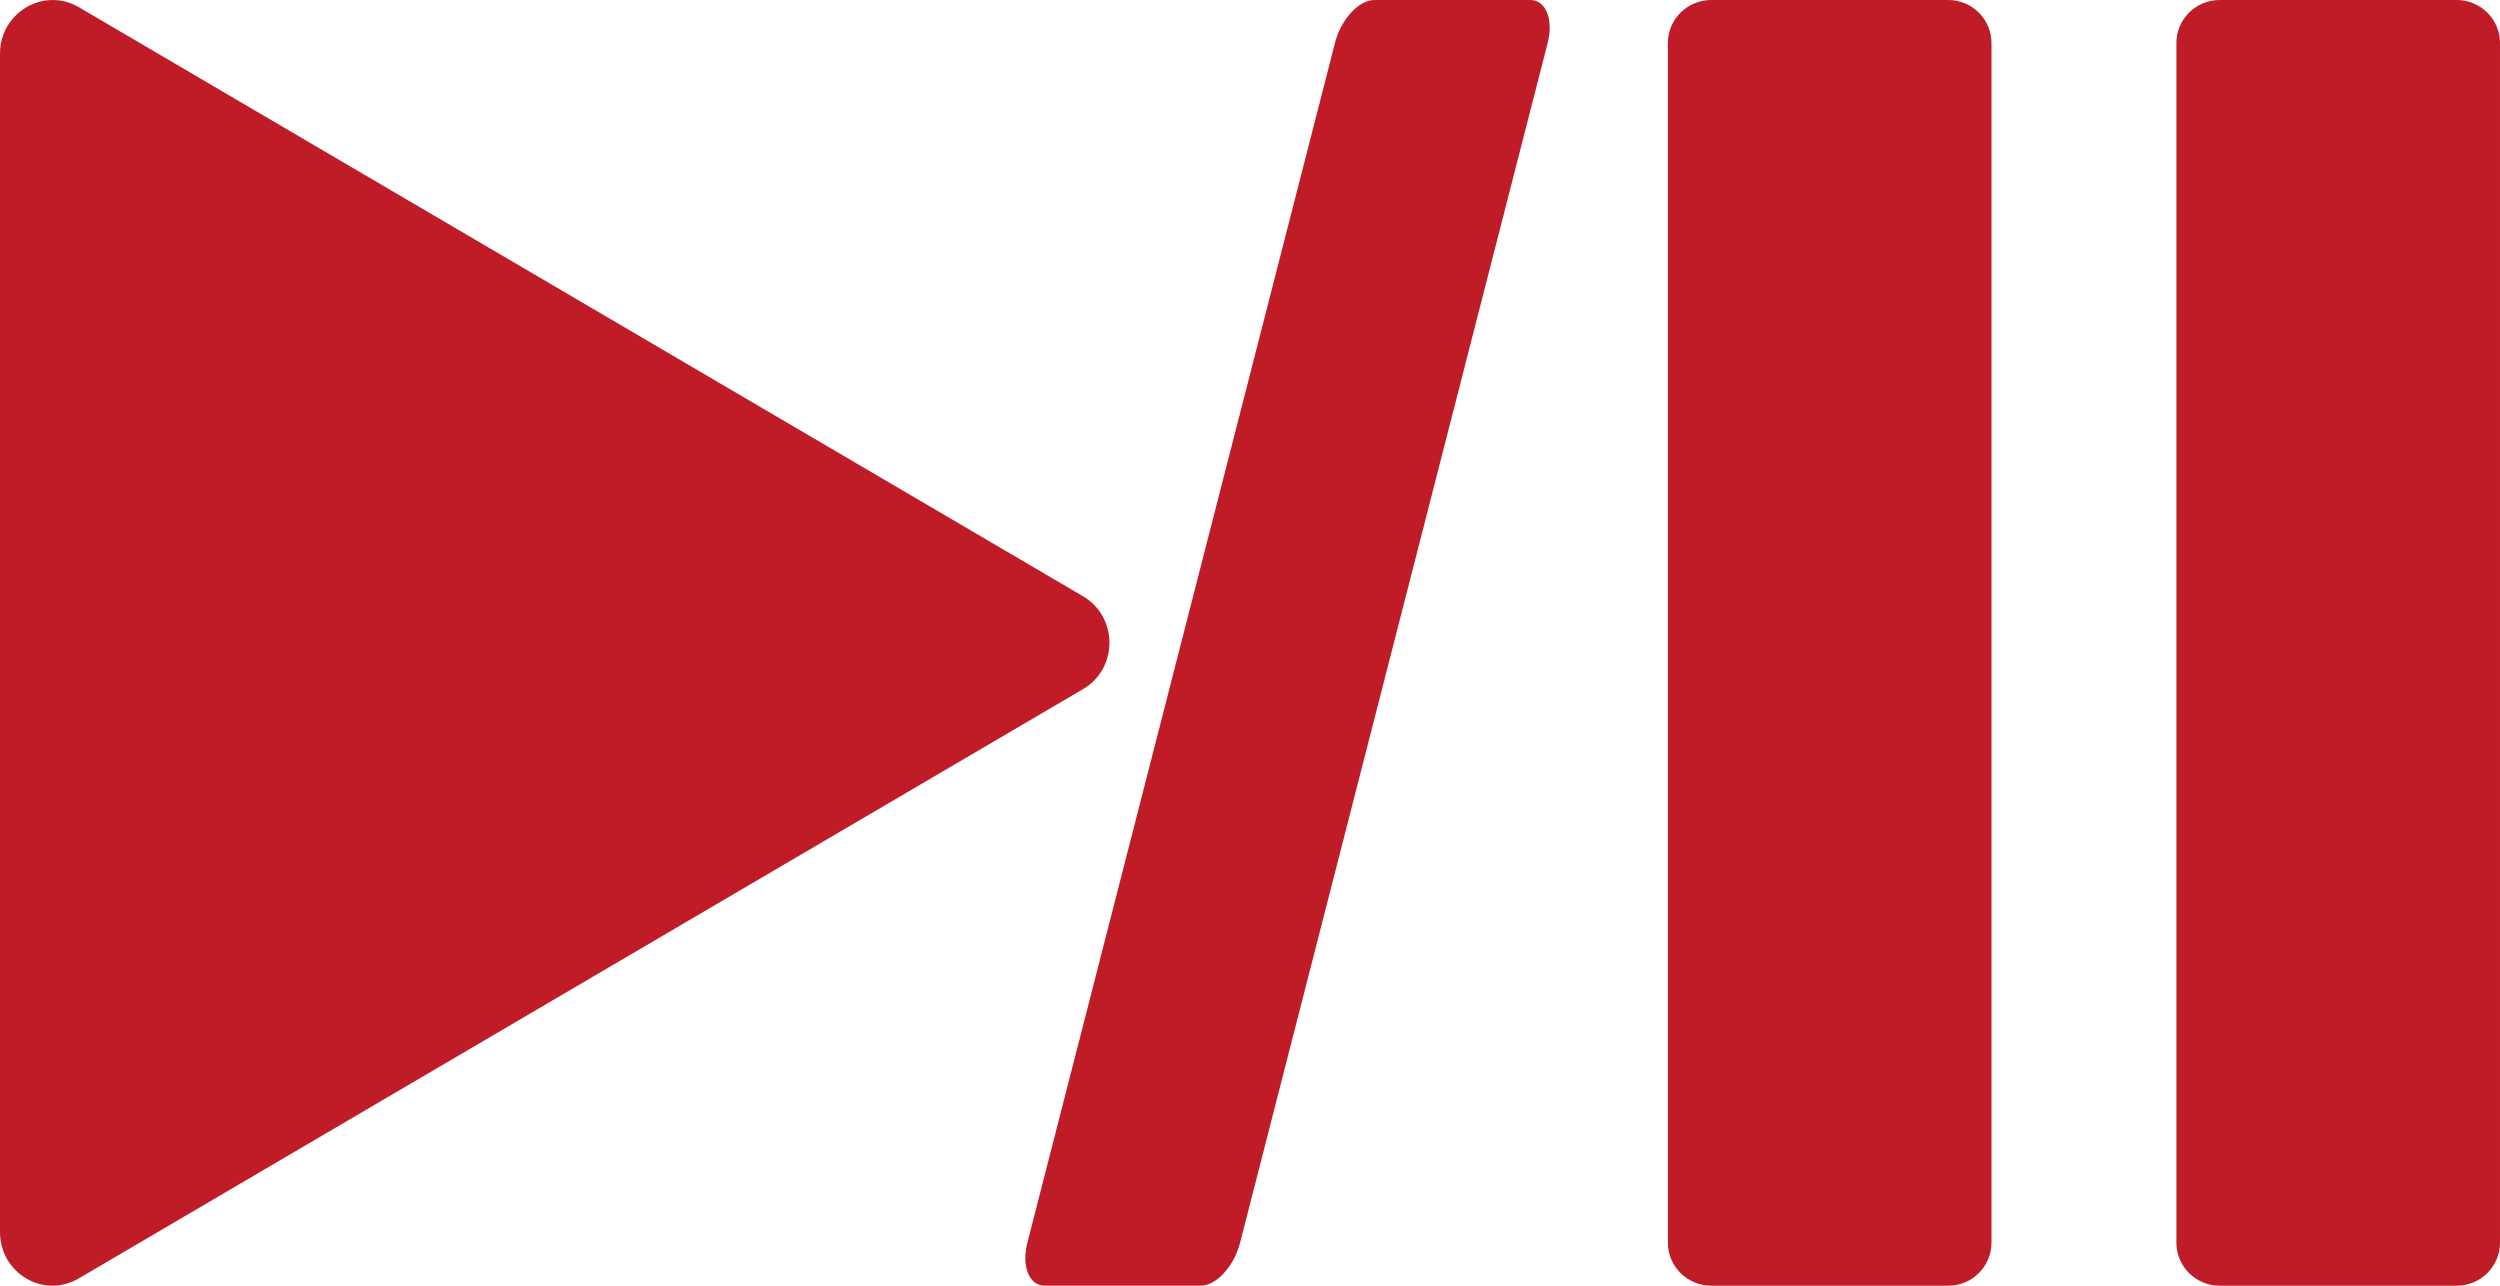
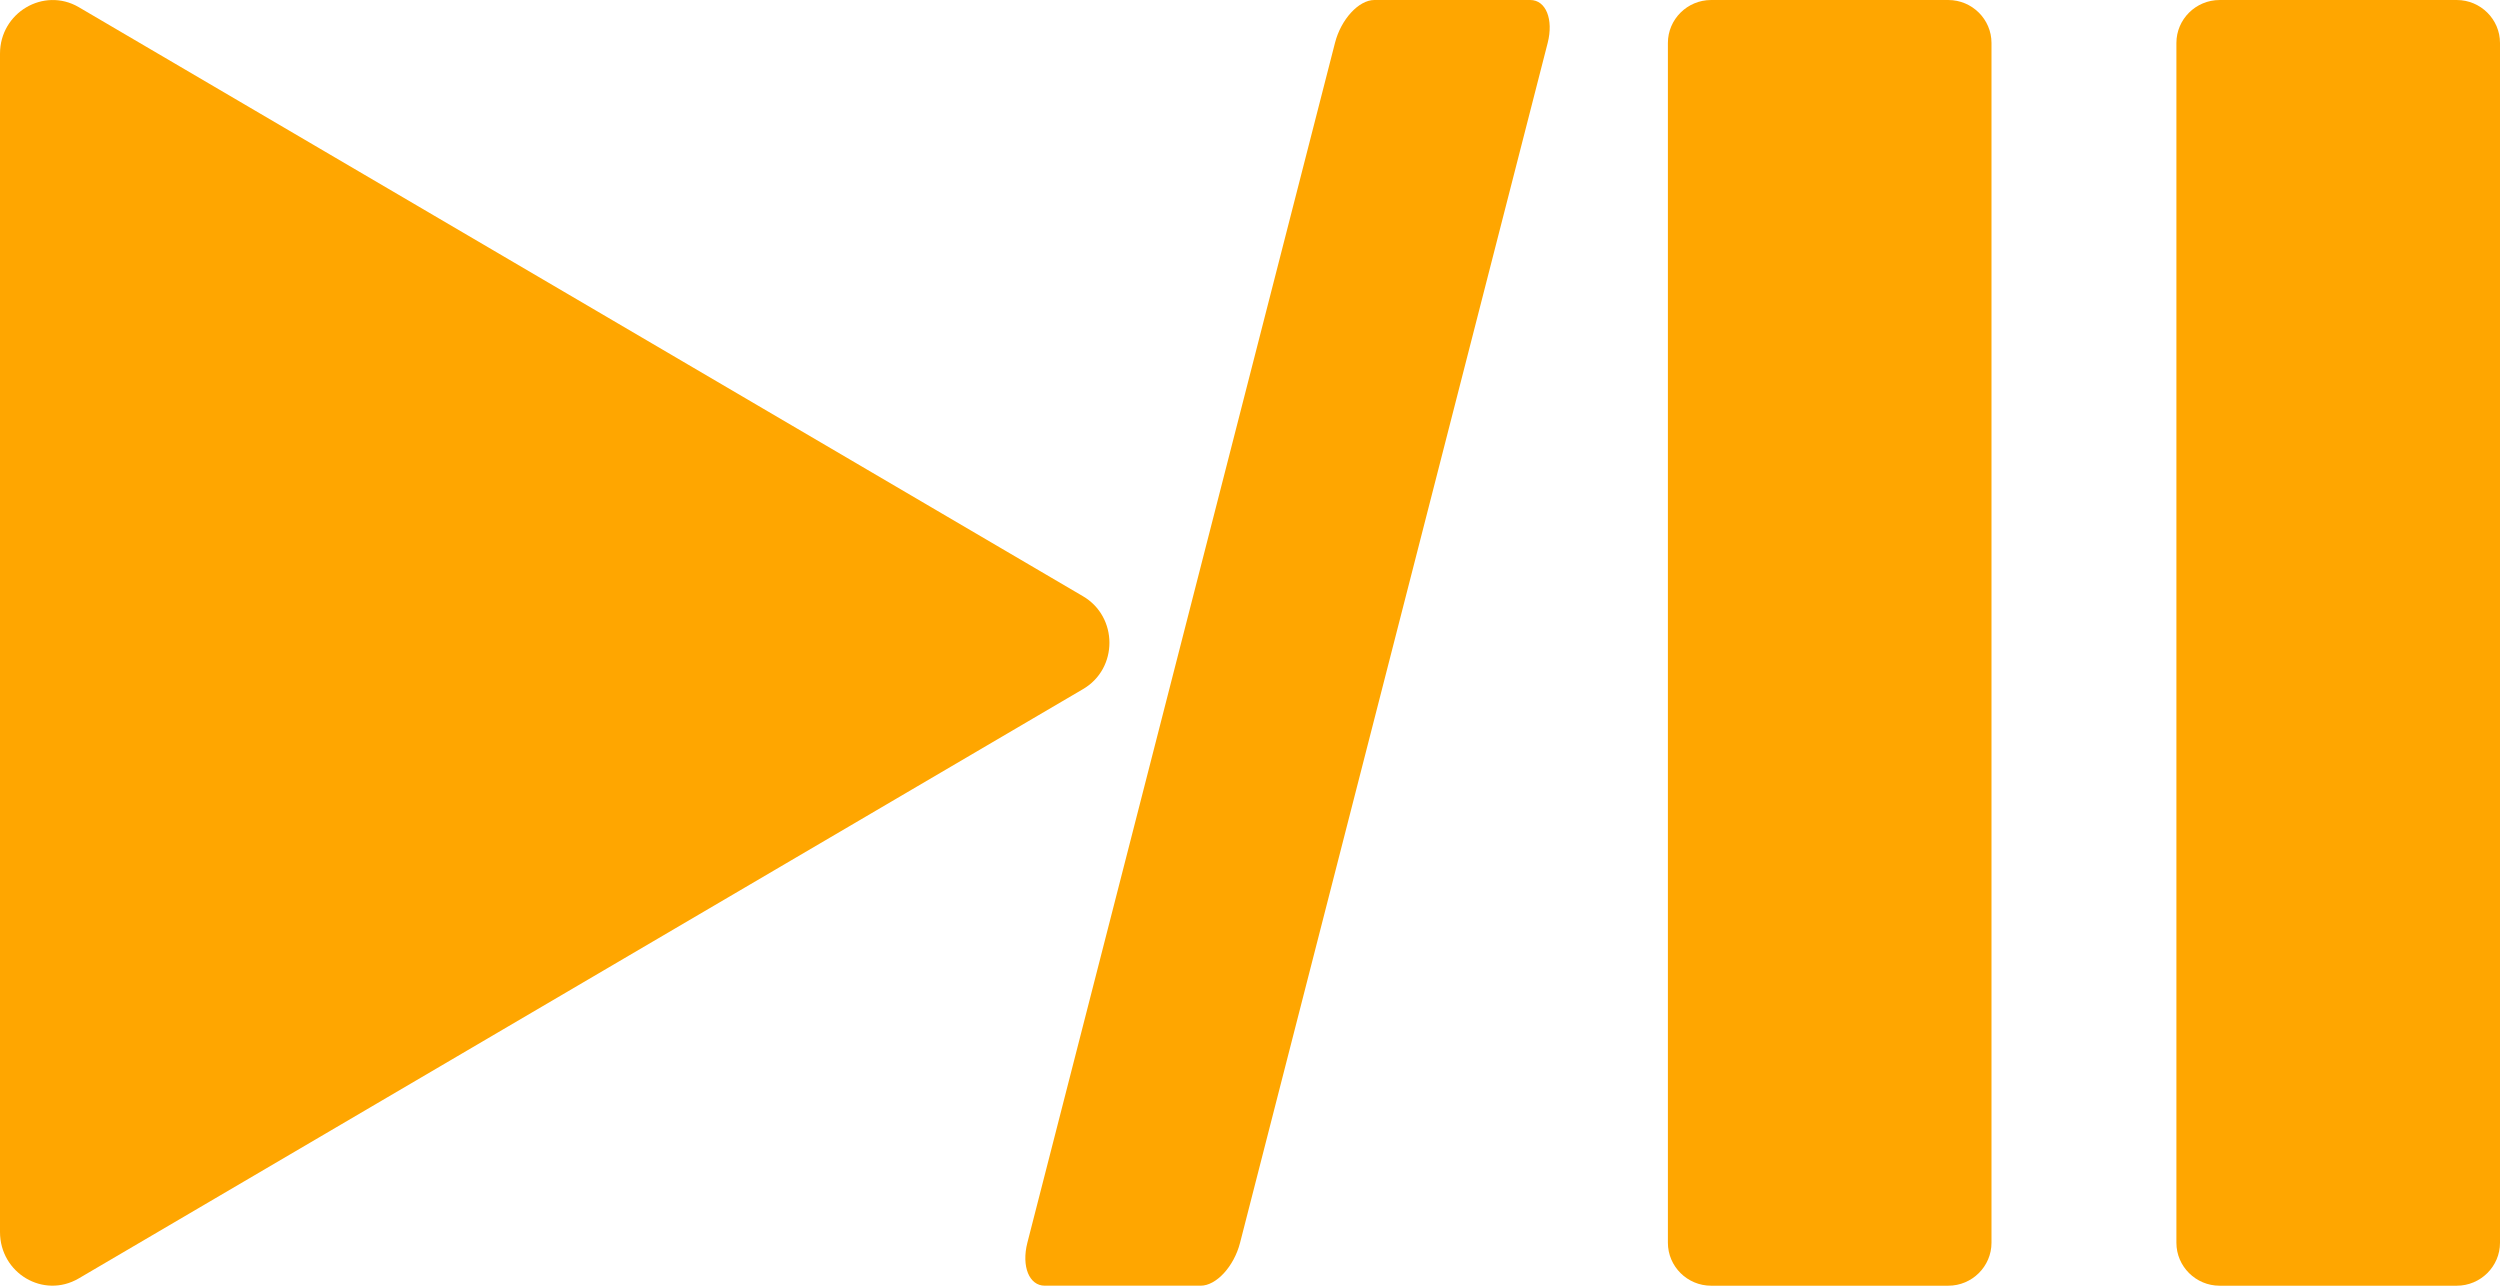
<svg xmlns="http://www.w3.org/2000/svg" enable-background="new 0 0 128 128" viewBox="0 0 35 18" version="1.1" id="svg29" width="35" height="18">
  <defs id="defs33" />
  <linearGradient id="a" x1="64" x2="64" y1="4.25" y2="123.91" gradientUnits="userSpaceOnUse">
    <stop stop-color="#FFAB40" offset="0" id="stop2" />
    <stop stop-color="#FF6D00" offset="1" id="stop4" />
  </linearGradient>
  <g id="g3228" transform="scale(0.9040215,0.8979633)">
    <g transform="matrix(0.3579499,0,0,0.3579499,-5.76696,-12.30368)" id="g870">
-       <path style="fill:#c01c28;fill-opacity:1" id="path21" d="M 100.401,90.373 H 90.141 c -1.03,0 -1.87,-0.84 -1.87,-1.87 v -52.26 c 0,-1.03 0.84,-1.87 1.87,-1.87 h 10.26 c 1.03,0 1.87,0.84 1.87,1.87 v 52.26 c 0,1.03 -0.84,1.87 -1.87,1.87 z" />
-       <path style="fill:#c01c28;fill-opacity:1" id="path23" d="m 122.401,90.373 h -10.26 c -1.03,0 -1.87,-0.84 -1.87,-1.87 v -52.26 c 0,-1.03 0.84,-1.87 1.87,-1.87 h 10.26 c 1.03,0 1.87,0.84 1.87,1.87 v 52.26 c 0,1.03 -0.84,1.87 -1.87,1.87 z" />
+       <path style="fill:#ffa600;fill-opacity:1" id="path21" d="M 100.401,90.373 H 90.141 c -1.03,0 -1.87,-0.84 -1.87,-1.87 v -52.26 c 0,-1.03 0.84,-1.87 1.87,-1.87 h 10.26 c 1.03,0 1.87,0.84 1.87,1.87 v 52.26 c 0,1.03 -0.84,1.87 -1.87,1.87 z" />
+       <path style="fill:#ffa600;fill-opacity:1" id="path23" d="m 122.401,90.373 h -10.26 c -1.03,0 -1.87,-0.84 -1.87,-1.87 v -52.26 c 0,-1.03 0.84,-1.87 1.87,-1.87 h 10.26 c 1.03,0 1.87,0.84 1.87,1.87 v 52.26 c 0,1.03 -0.84,1.87 -1.87,1.87 z" />
    </g>
-     <path d="M 0,10.022 V 0.837 C 0,0.196 0.677,-0.205 1.217,0.11 L 16.77,9.295 c 0.548,0.322 0.548,1.131 0,1.45 L 1.217,19.933 C 0.673,20.252 0,19.851 0,19.207 Z" id="path25" style="fill:#c01c28;fill-opacity:1;stroke-width:0.358" />
-     <path d="m 18.594,20.045 h -2.414 c -0.242,0 -0.363,-0.301 -0.27,-0.669 L 20.674,0.669 C 20.767,0.301 21.042,5e-7 21.284,5e-7 h 2.414 c 0.242,0 0.363,0.301 0.27,0.669 L 19.204,19.376 c -0.094,0.369 -0.368,0.669 -0.61,0.669 z" id="path21-3" style="fill:#c01c28;fill-opacity:1;stroke:#c01c28;stroke-width:0;stroke-linecap:square;stroke-linejoin:miter;stroke-miterlimit:4;stroke-dasharray:none;stroke-opacity:1;paint-order:normal" />
+     <path d="M 0,10.022 V 0.837 C 0,0.196 0.677,-0.205 1.217,0.11 L 16.77,9.295 c 0.548,0.322 0.548,1.131 0,1.45 L 1.217,19.933 C 0.673,20.252 0,19.851 0,19.207 Z" id="path25" style="fill:#ffa600;fill-opacity:1;stroke-width:0.358" />
+     <path d="m 18.594,20.045 h -2.414 c -0.242,0 -0.363,-0.301 -0.27,-0.669 L 20.674,0.669 C 20.767,0.301 21.042,5e-7 21.284,5e-7 h 2.414 c 0.242,0 0.363,0.301 0.27,0.669 L 19.204,19.376 c -0.094,0.369 -0.368,0.669 -0.61,0.669 z" id="path21-3" style="fill:#ffa600;fill-opacity:1;stroke:#ffa600;stroke-width:0;stroke-linecap:square;stroke-linejoin:miter;stroke-miterlimit:4;stroke-dasharray:none;stroke-opacity:1;paint-order:normal" />
  </g>
</svg>
